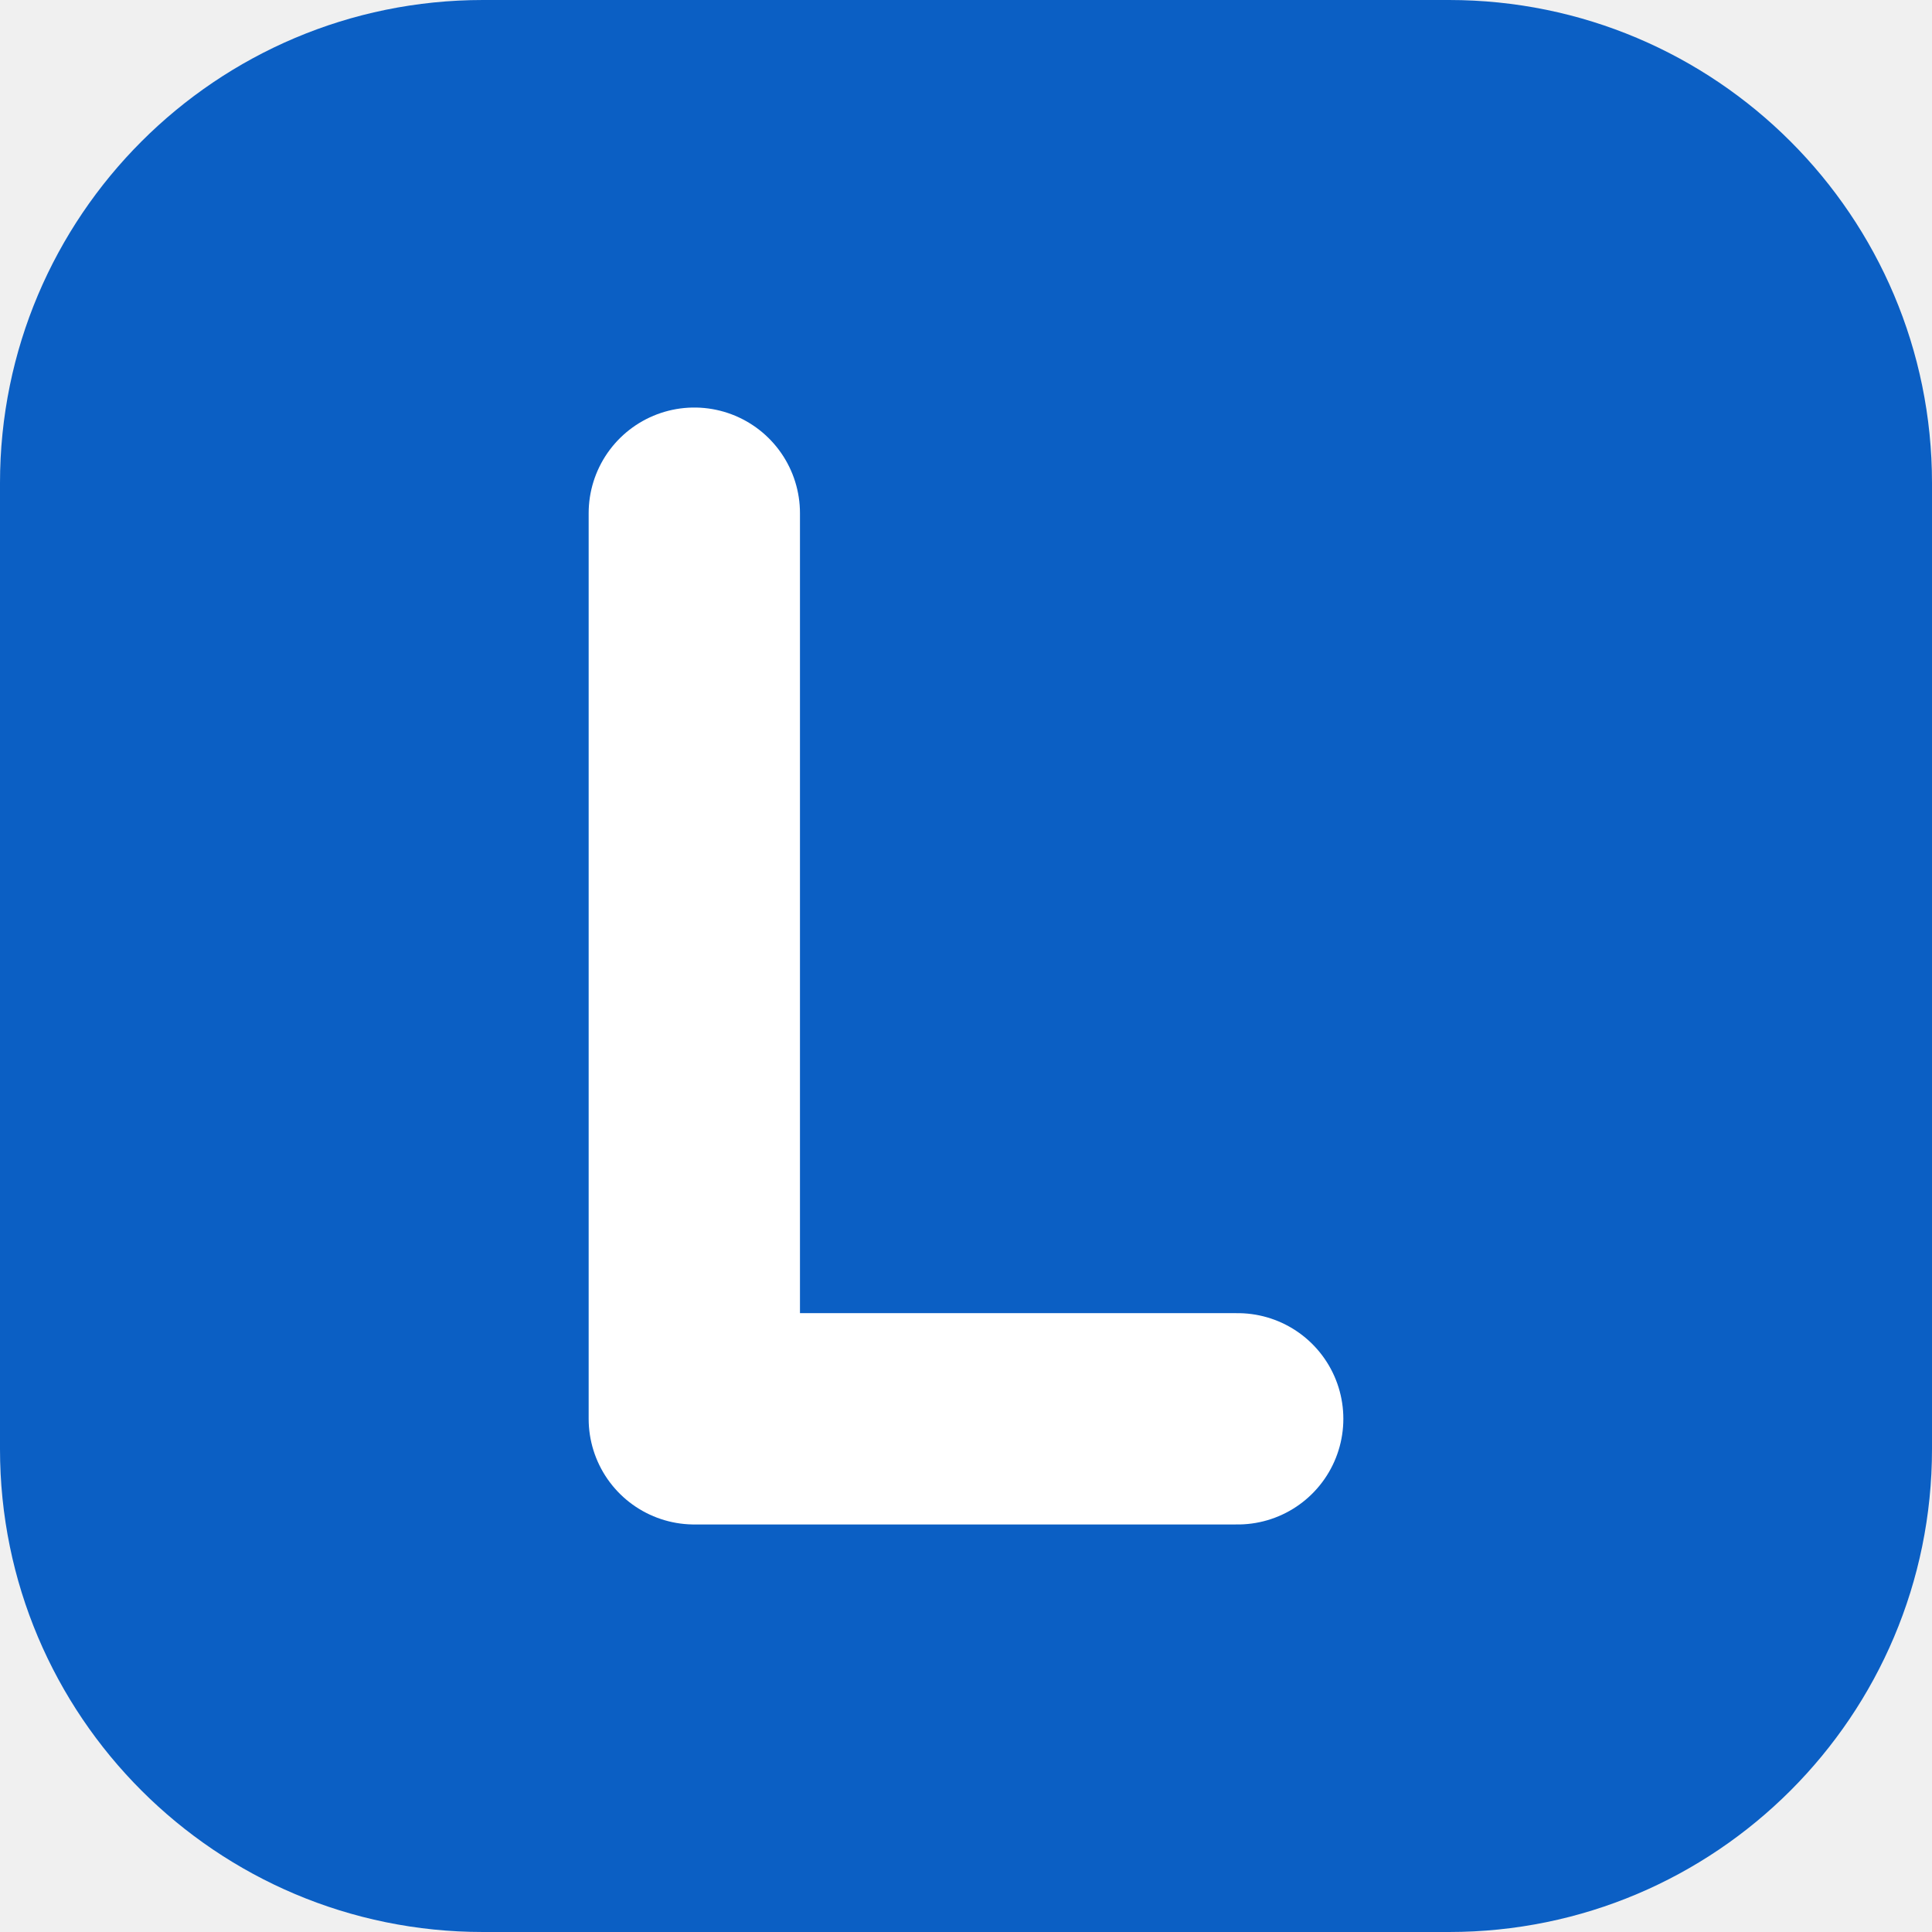
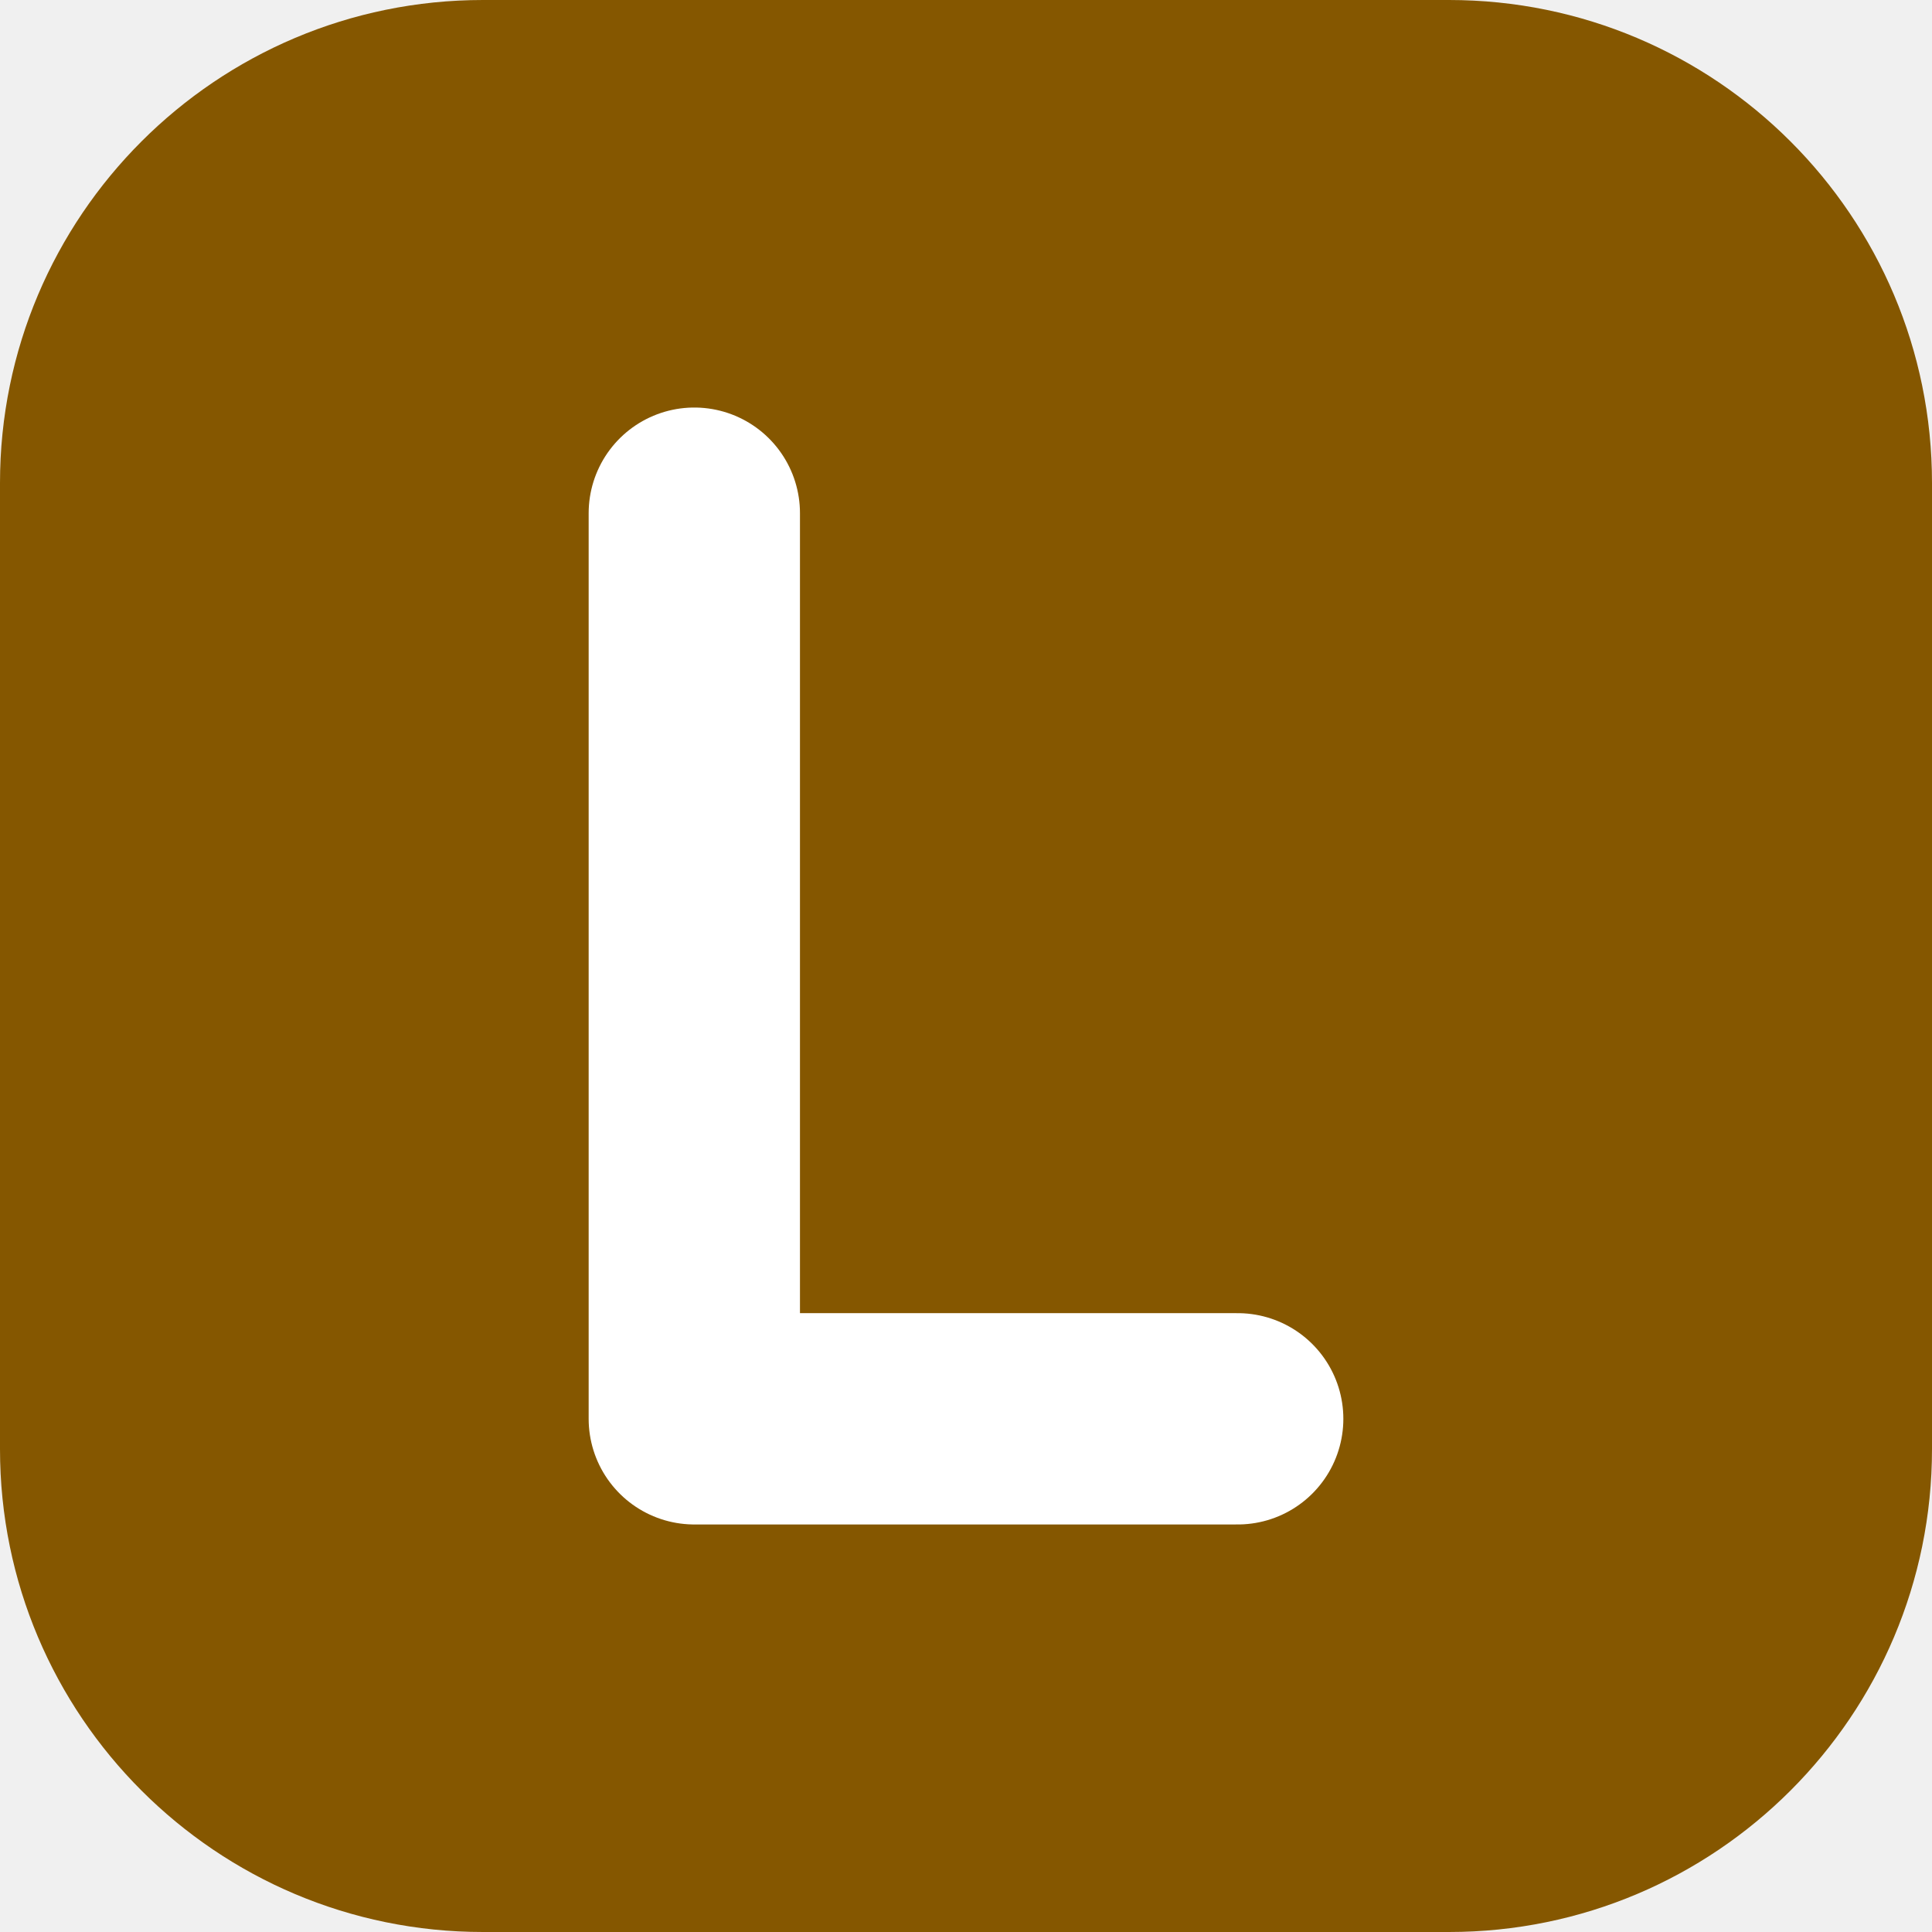
<svg xmlns="http://www.w3.org/2000/svg" viewBox="0 0 32 32">
-   <rect width="32" height="32" rx="8" fill="#0b5fc4" />
+   <rect width="32" height="32" rx="8" fill="#855700" />
  <path d="M11.5 8.5v15h9" fill="none" stroke="#ffffff" stroke-width="3.5" stroke-linecap="round" stroke-linejoin="round" />
</svg>
